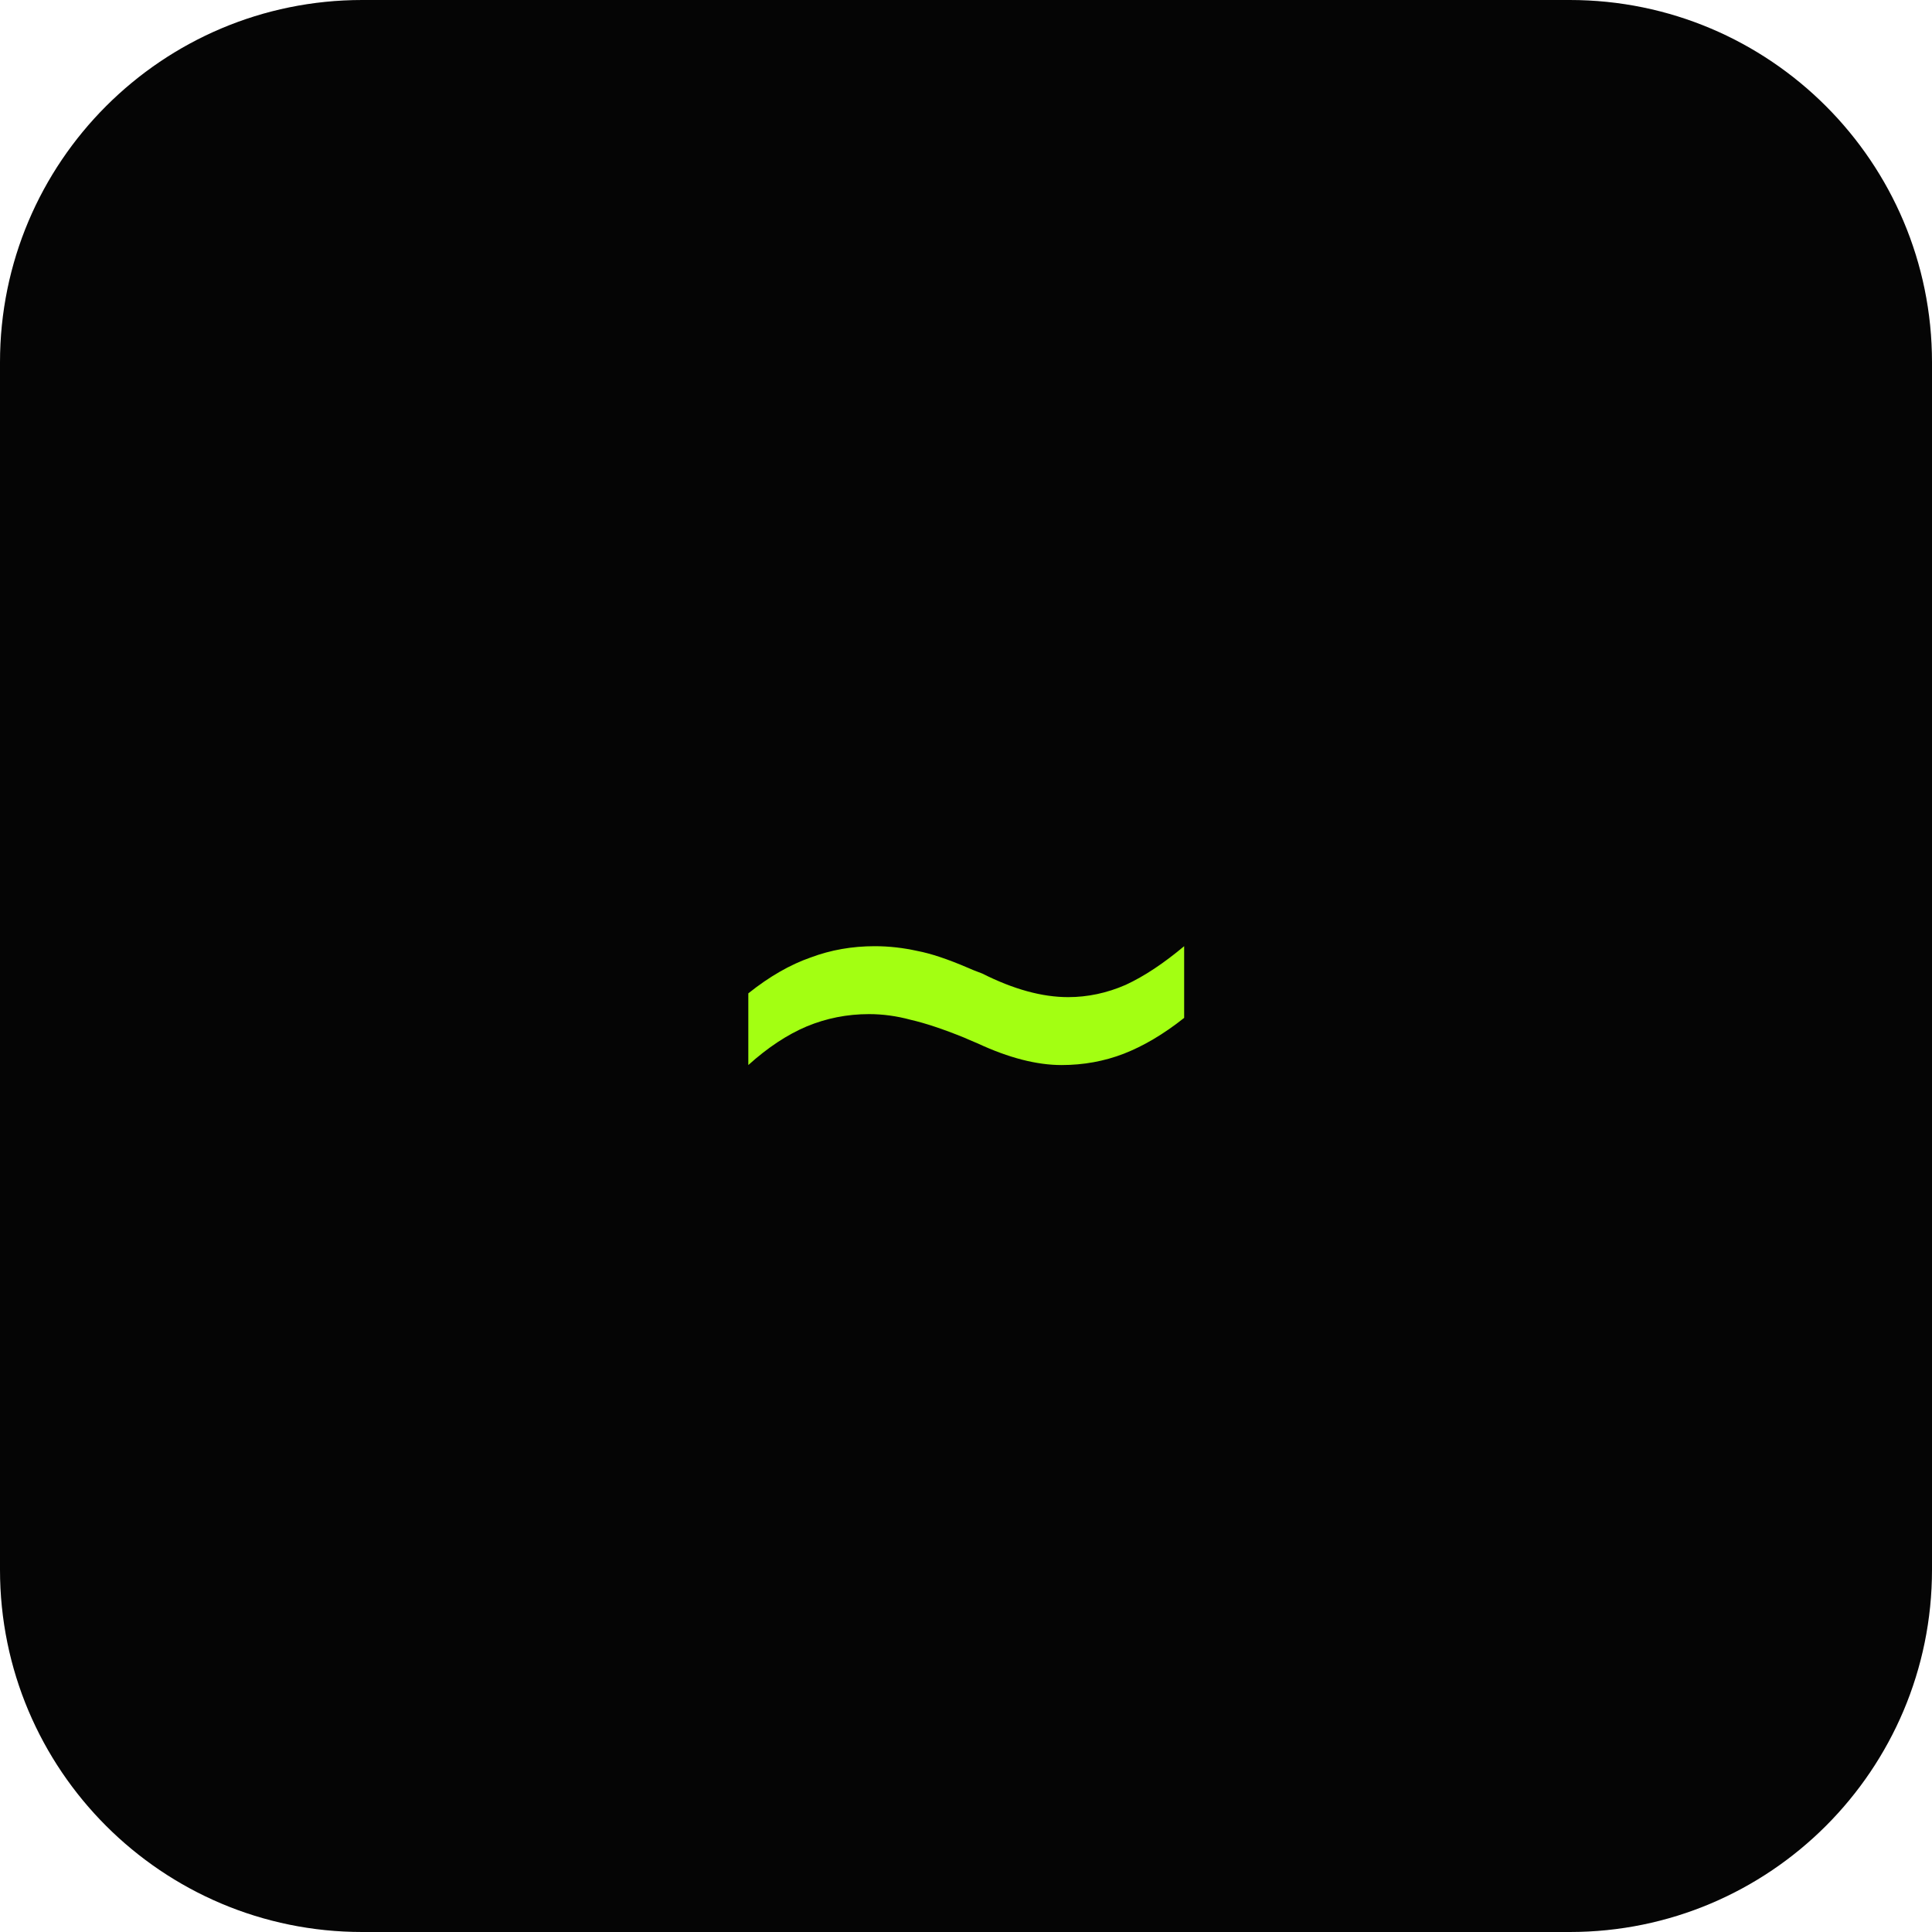
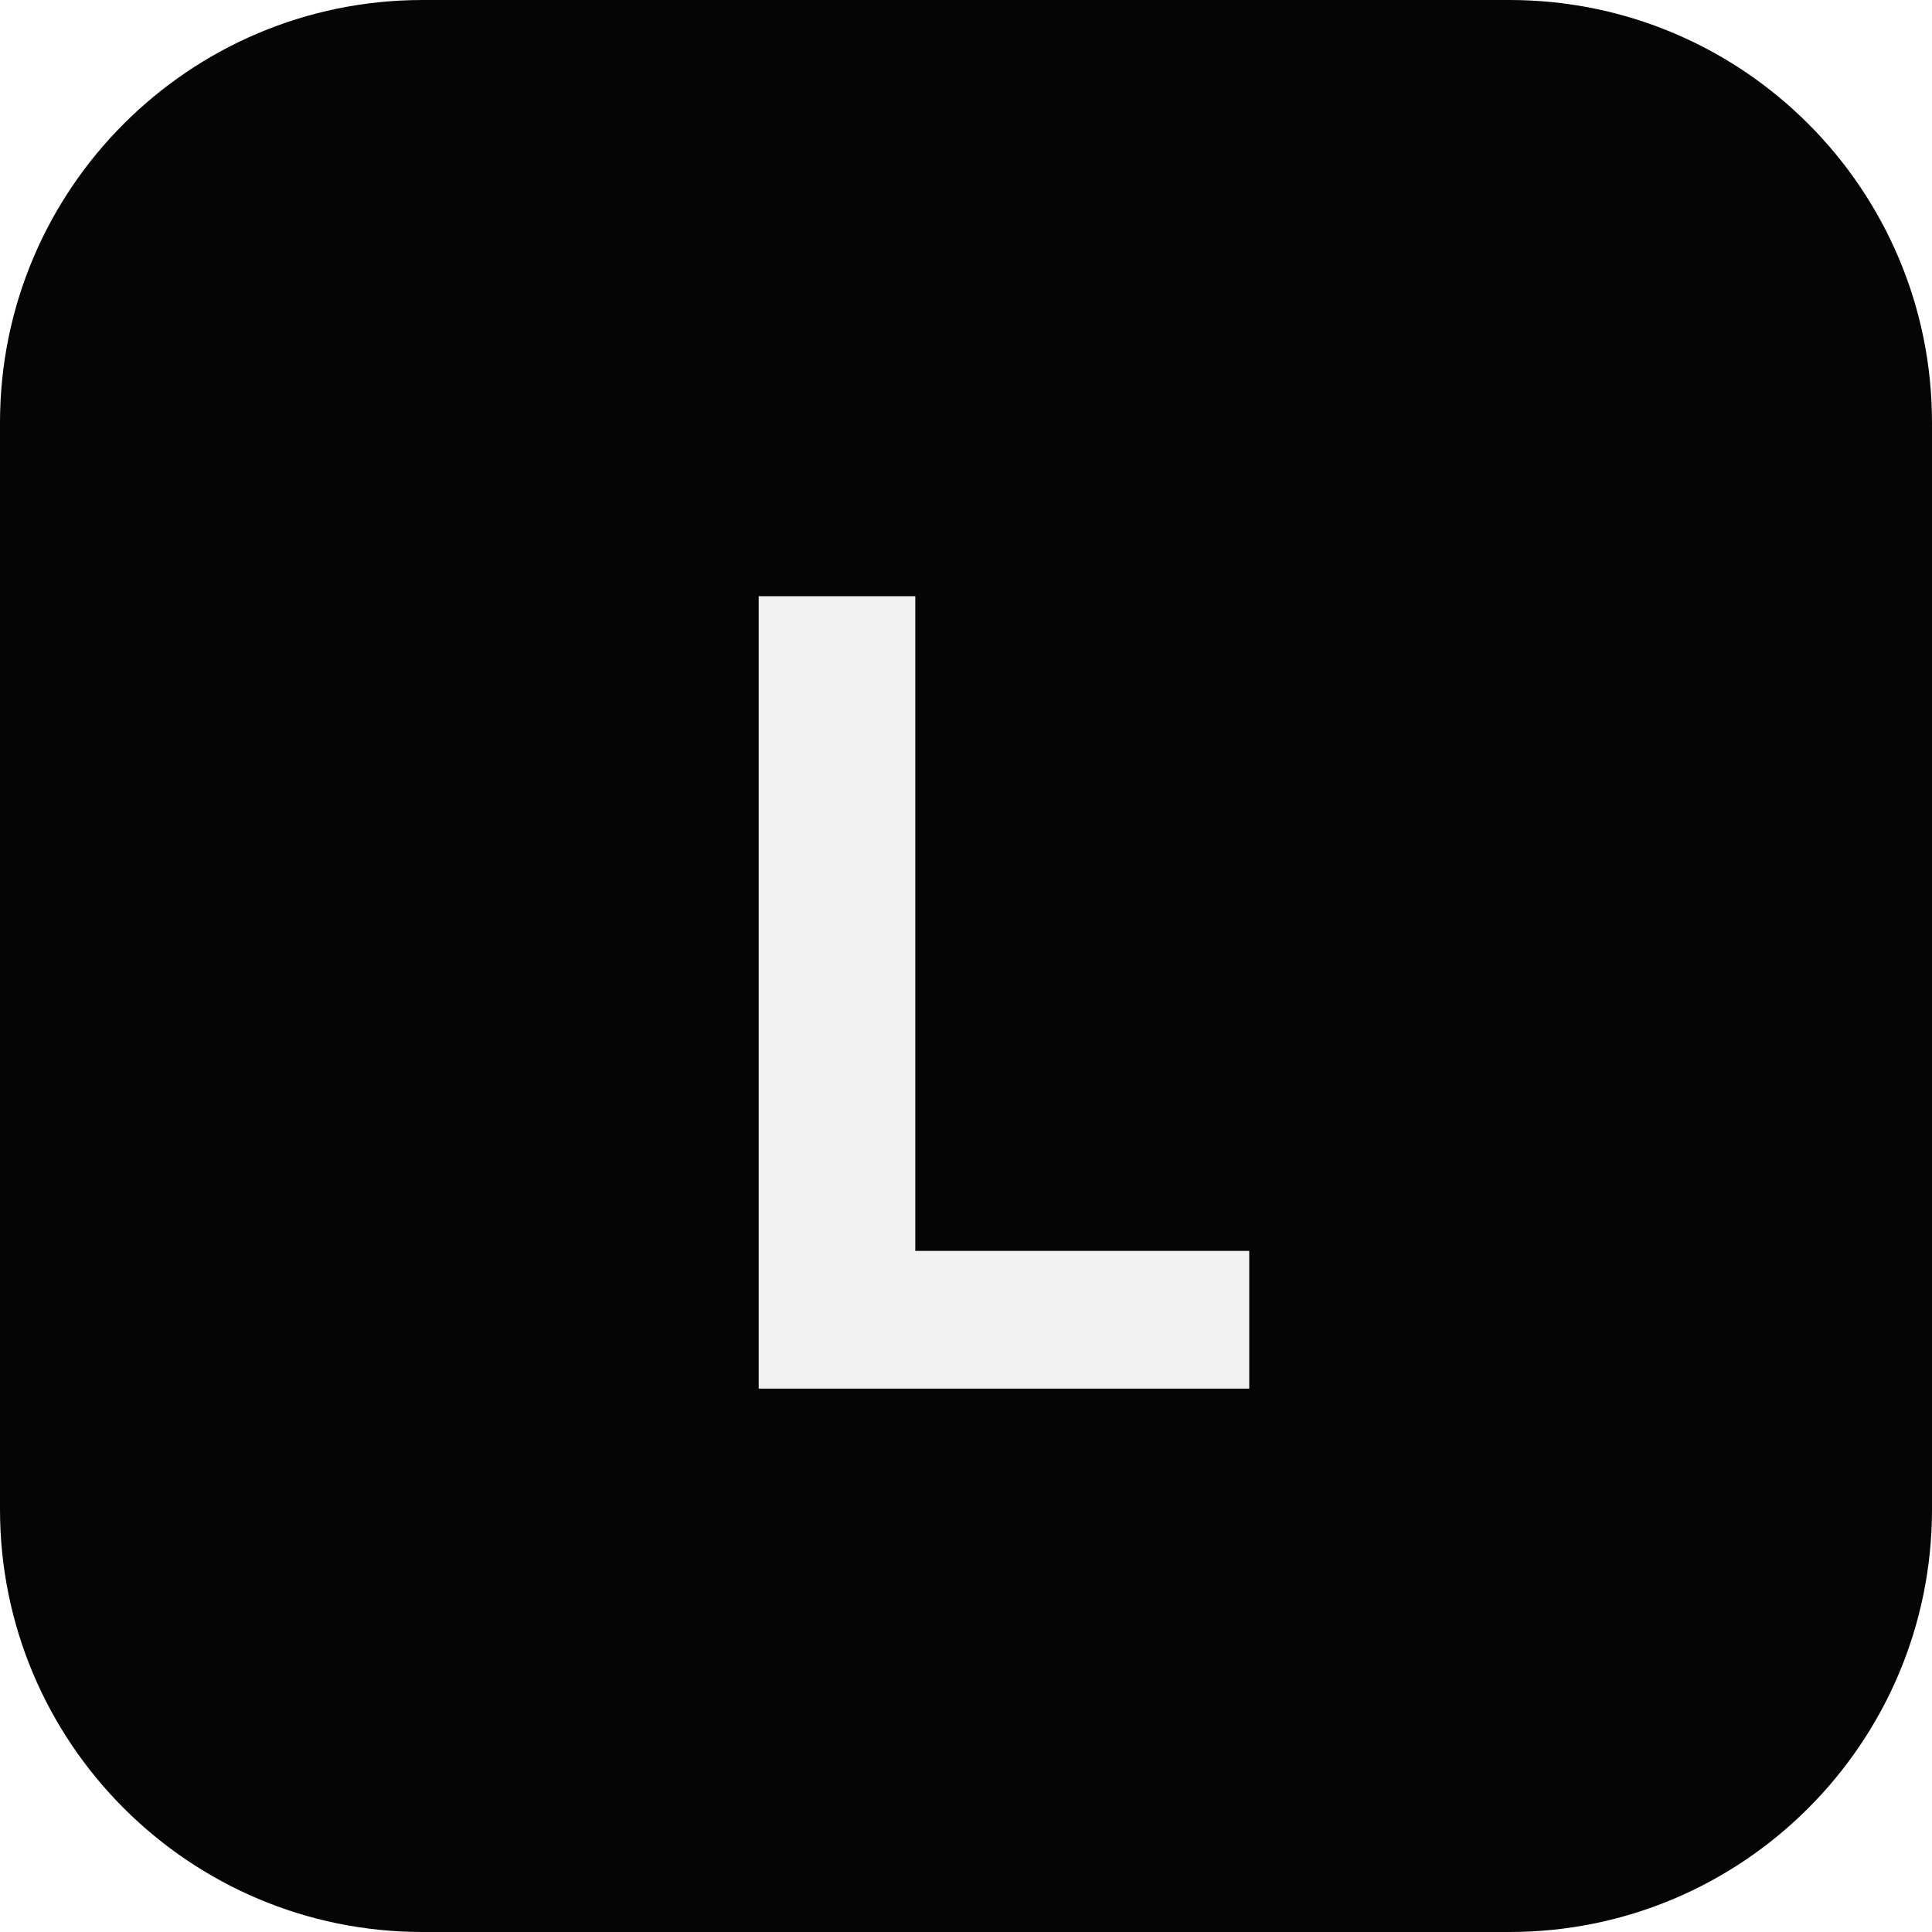
<svg xmlns="http://www.w3.org/2000/svg" viewBox="0 0 32 32">
-   <rect width="32" height="32" rx="6" fill="#050505" />
-   <text x="16" y="21" font-family="monospace" font-size="14" fill="#a3ff12" text-anchor="middle">~</text>
+   <style>
+     .bg {
+       fill: #050505;
+     }
+     .glyph {
+       fill: #f2f2f2;
+     }
+     @media (prefers-color-scheme: light) {
+       .bg {
+         fill: #f4f3f0;
+       }
+       .glyph {
+         fill: #000000;
+       }
+     }
+   </style>
+   <rect class="bg" width="32" height="32" rx="7" />
+   <text class="glyph" x="16" y="23" font-family="ui-monospace, SFMono-Regular, monospace" font-size="18" font-weight="700" text-anchor="middle">
+     L
+   </text>
</svg>
